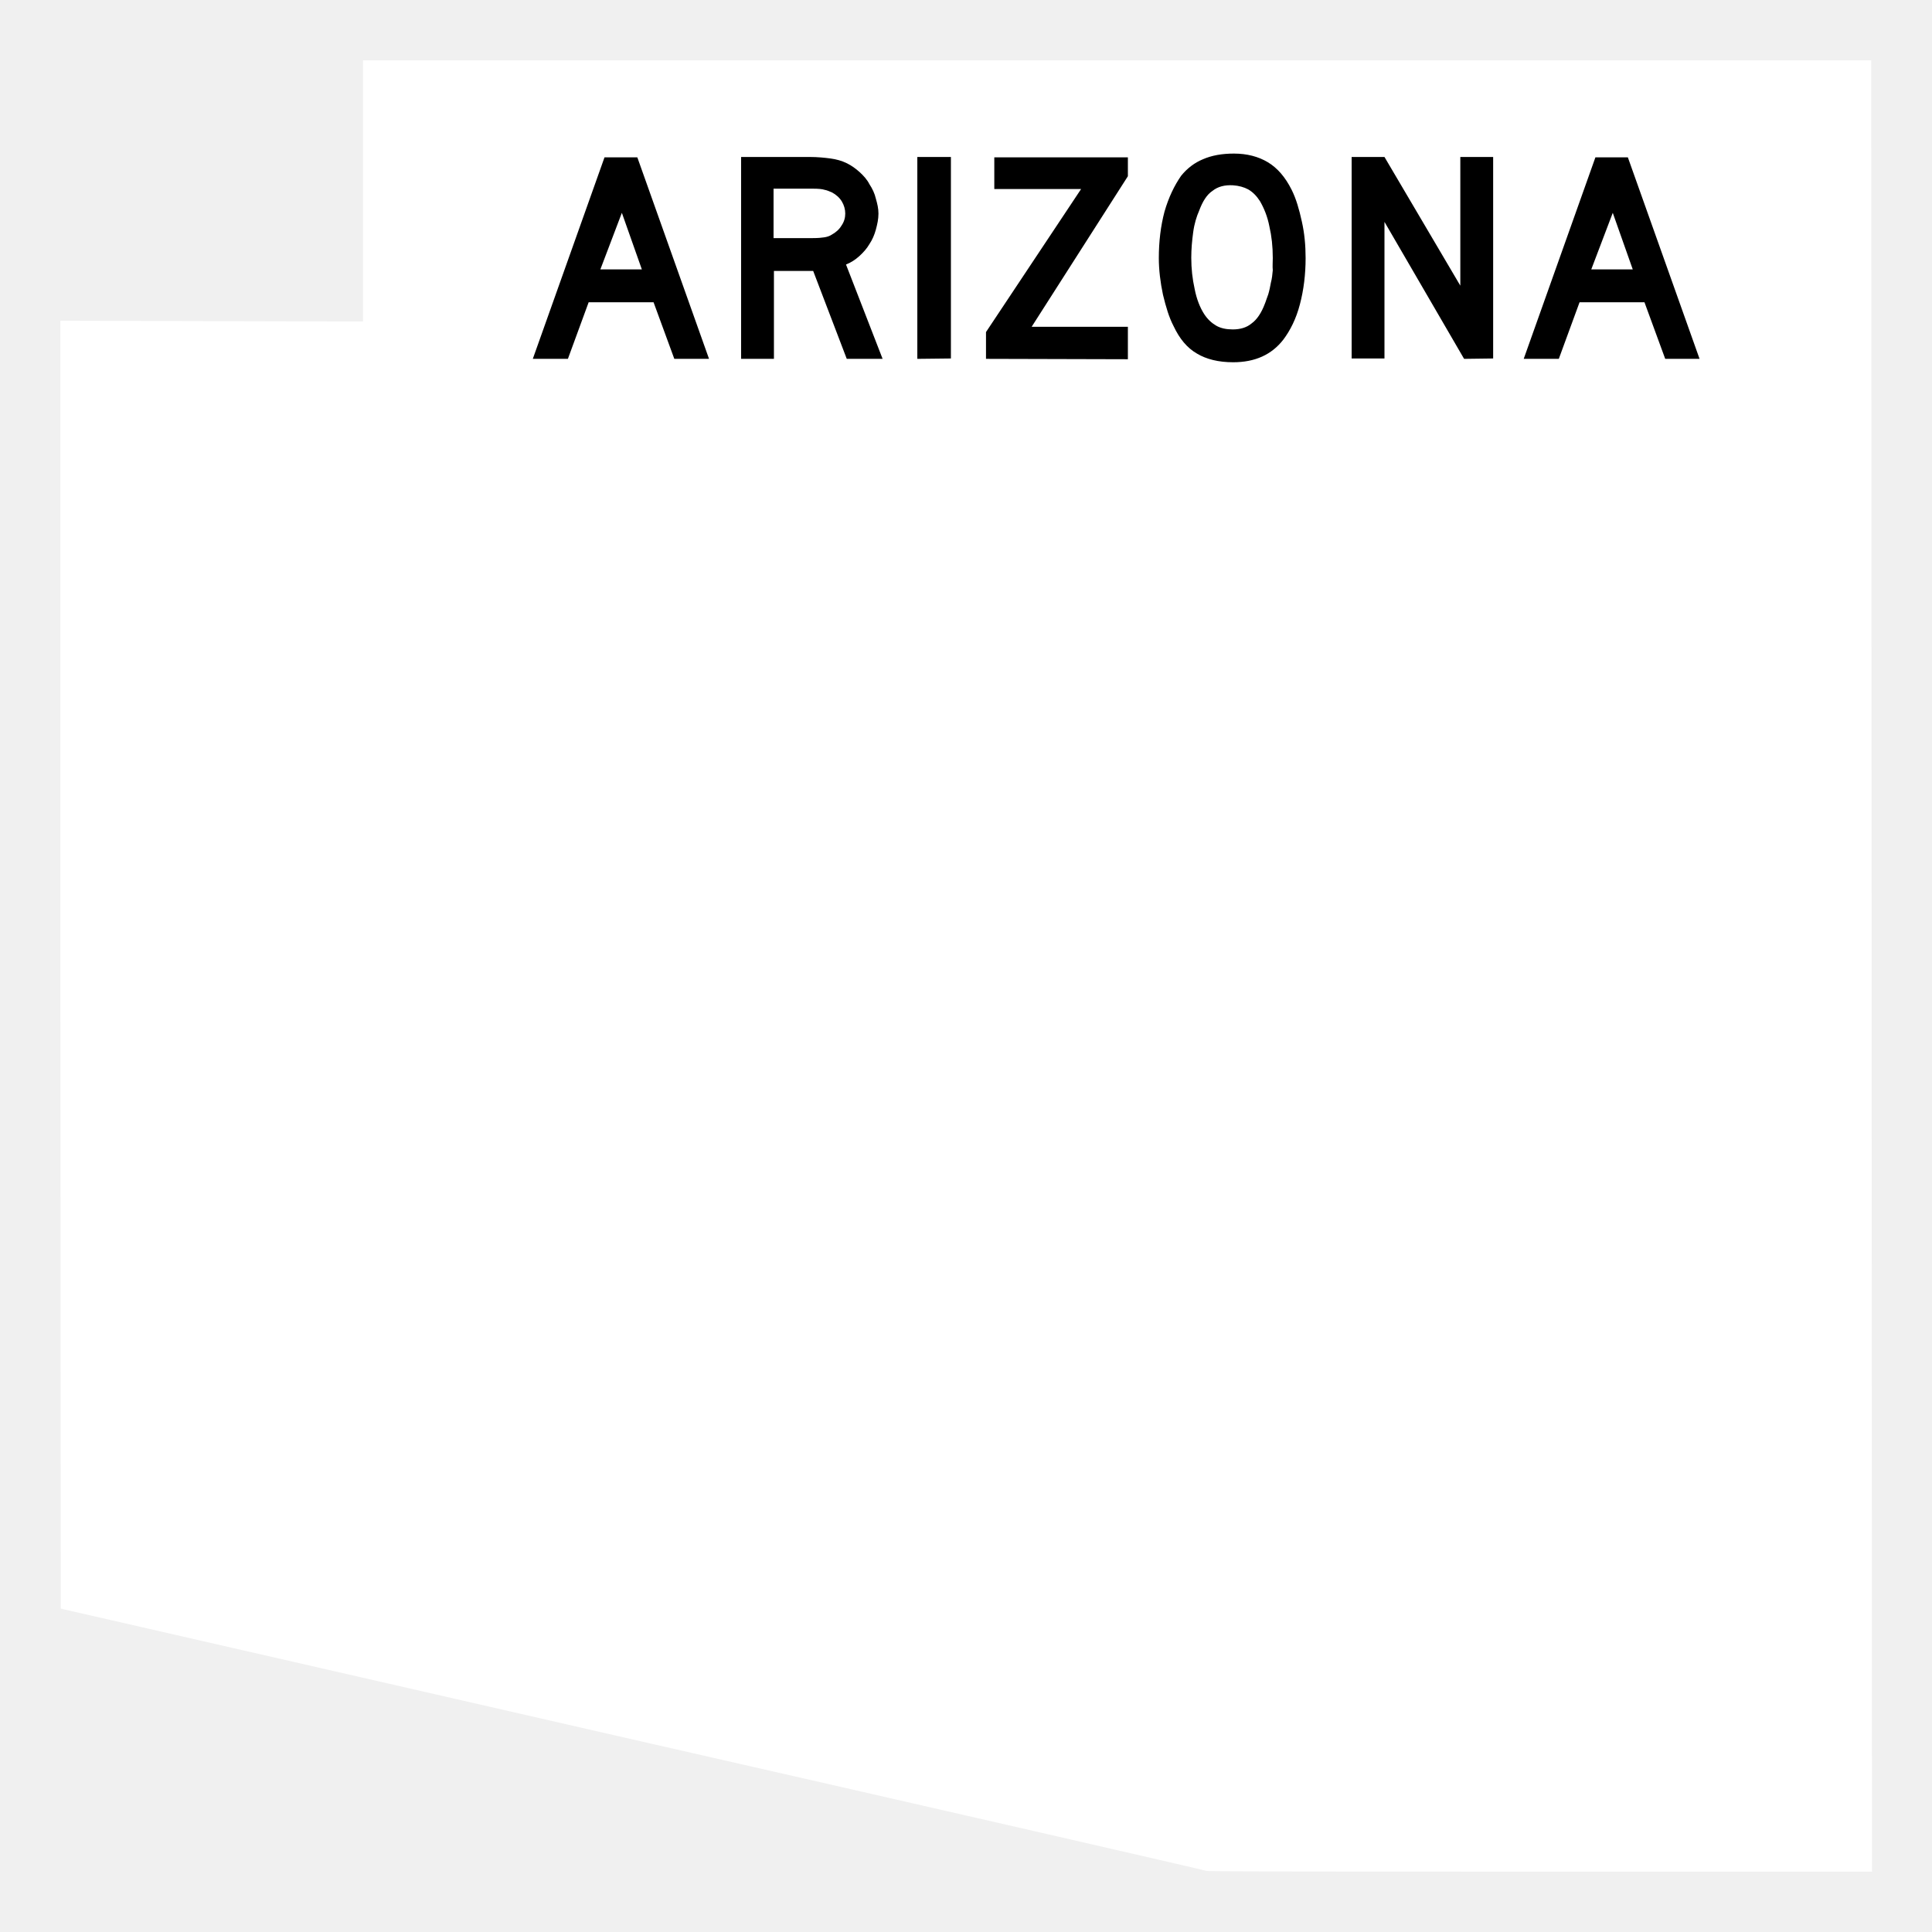
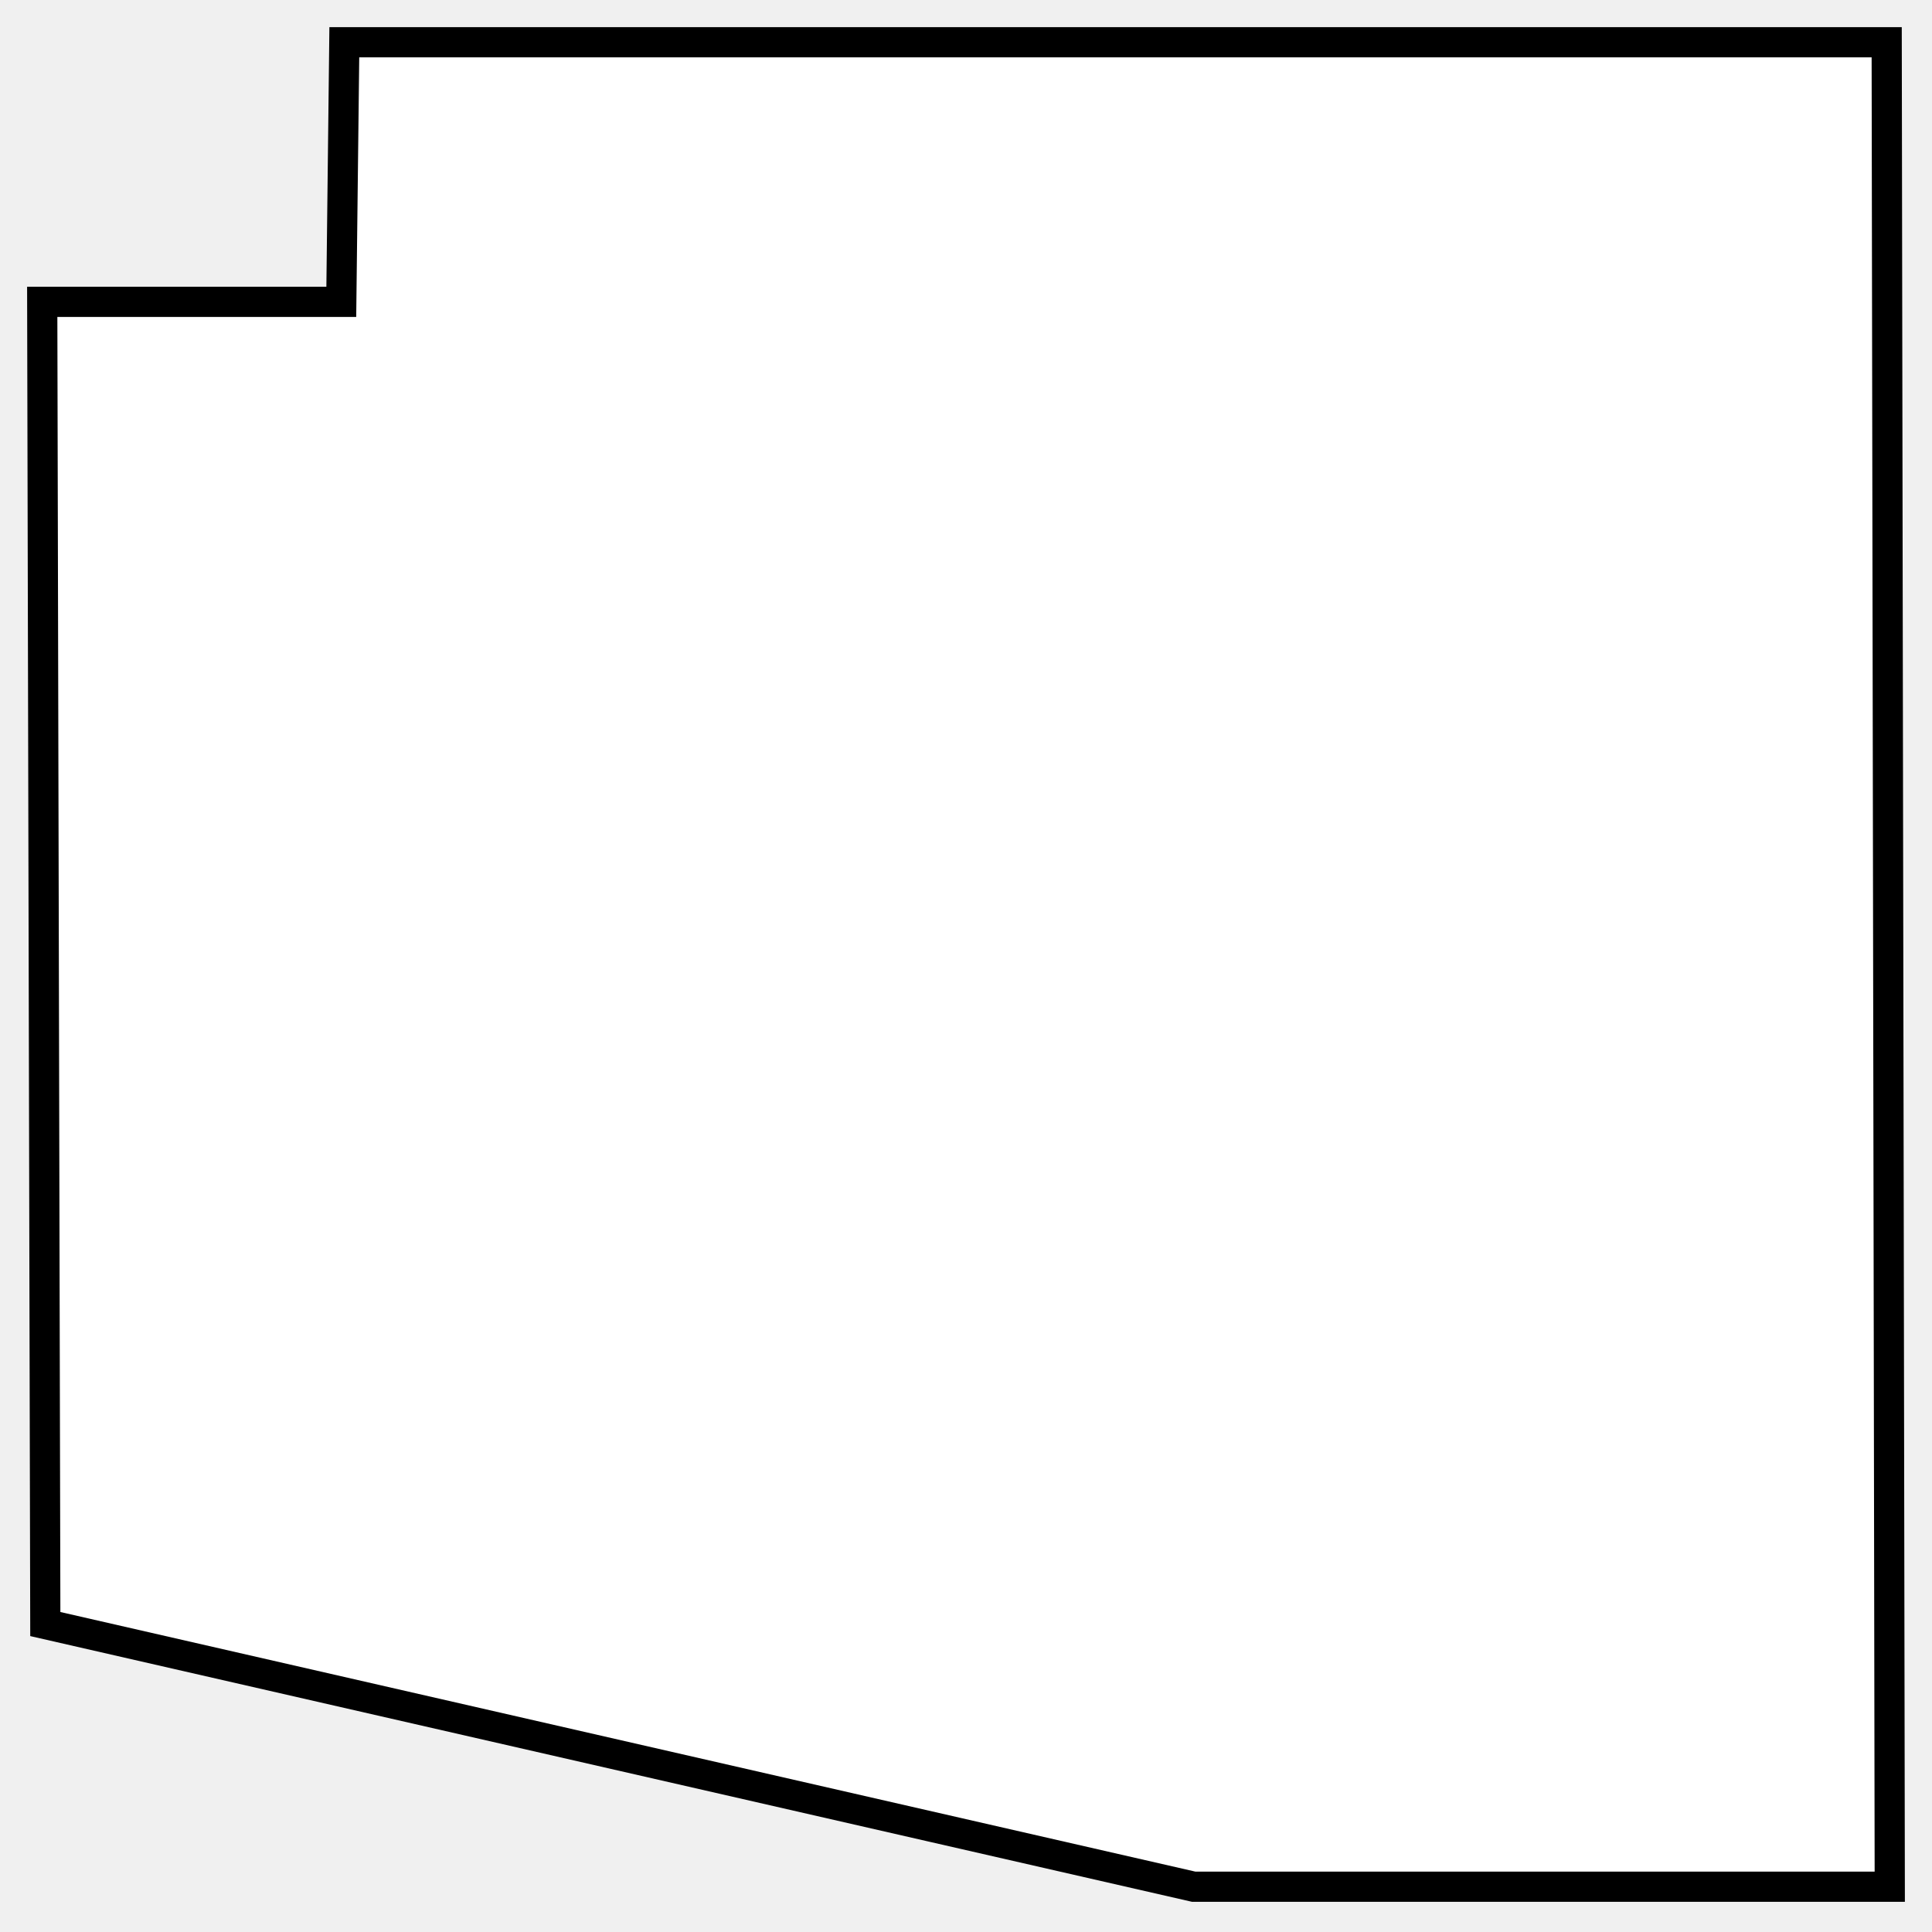
- <svg xmlns="http://www.w3.org/2000/svg" version="1.1" id="Shield" x="0px" y="0px" viewBox="0 0 512 512" enable-background="new 0 0 512 512" xml:space="preserve">
-   <g id="Background">
-     <path fill="#FFFFFF" d="M319.7,495.8c0-0.1-68.4-15.8-151.9-34.8L16.1,426.3L16,255.7L16,85l40.1,0.1l40.1,0.1V50.5V16H296h199.9   l0.1,240l0.1,240h-88.1C359.5,496,319.8,496,319.7,495.8z" />
-   </g>
-   <path id="ARIZONA" d="M178.7,95.1l-5.5-15H156l-5.5,15h-9.3l19-53.4h8.7l19,53.4H178.7 M164.8,56.4l-5.7,15h11L164.8,56.4   M224.4,95.1l-8.9-23.3h-10.4v23.3h-8.7V41.6h18.2c2.1,0,4,0.2,5.5,0.4c1.5,0.2,3,0.6,4.4,1.3c1.2,0.6,2.3,1.4,3.3,2.3  c1,0.9,2,2,2.6,3.2c0.8,1.2,1.4,2.5,1.7,3.8c0.4,1.4,0.7,2.6,0.7,4c0,1.5-0.3,2.8-0.7,4.3c-0.4,1.4-0.9,2.6-1.7,3.8  c-0.7,1.2-1.6,2.2-2.7,3.2c-1,0.9-2.2,1.7-3.5,2.2l9.7,25L224.4,95.1 M224,56.6c0-1.1-0.3-2.2-0.9-3.2c-0.6-1-1.5-1.8-2.6-2.4  c-0.7-0.3-1.4-0.6-2-0.7c-0.6-0.2-1.6-0.3-3.1-0.3h-10.4v13.1h10.4c1.4,0,2.4-0.1,3-0.2c0.7-0.1,1.4-0.3,2-0.7  c1.1-0.6,2-1.4,2.6-2.4C223.7,58.8,224,57.7,224,56.6 M243.1,95.1V41.6h8.9V95L243.1,95.1 M261.3,95.1V88l25.2-37.9h-23v-8.4h35.4v5  l-25.5,39.9h25.5v8.6L261.3,95.1 M346,68.4c0,4.3-0.5,8.4-1.5,12.2c-1,3.9-2.6,7-4.4,9.4c-3.1,4-7.5,6-13.3,6  c-3.9,0-7.1-0.8-9.6-2.3c-2.6-1.5-4.6-3.9-6.2-7.3c-1.2-2.3-2-5-2.8-8.3c-0.7-3.3-1.1-6.6-1.1-9.7c0-4.4,0.5-8.5,1.5-12.3  c1.1-3.8,2.6-6.9,4.4-9.5c1.6-2,3.6-3.5,5.8-4.4c2.3-1,5-1.5,8.2-1.5c3.5,0,6.5,0.8,9,2.3c2.5,1.5,4.6,3.9,6.3,7.3  c1.2,2.4,2,5.2,2.7,8.4C345.7,61.8,346,65,346,68.4 M337.3,68.4c0-3.1-0.3-5.8-0.9-8.4c-0.5-2.6-1.4-4.8-2.5-6.7  c-0.9-1.4-1.9-2.4-3.1-3.1c-1.1-0.6-2.5-1-4.1-1.1c-2.1-0.1-3.9,0.3-5.4,1.5c-1.5,1-2.6,2.8-3.5,5.2c-0.7,1.6-1.3,3.5-1.6,5.8  c-0.3,2.2-0.5,4.4-0.5,6.7c0,2.9,0.3,5.6,0.9,8.3c0.5,2.6,1.4,4.9,2.5,6.6c0.9,1.4,2,2.4,3.2,3.1c1.2,0.7,2.7,1,4.4,1  c2,0,3.7-0.5,5-1.6c1.4-1,2.6-2.8,3.5-5.2c0.3-0.7,0.5-1.5,0.9-2.5c0.3-1,0.5-2,0.7-3.1c0.3-1.1,0.4-2.2,0.5-3.3  C337.2,70.6,337.3,69.5,337.3,68.4 M388,95.1l-21.1-36.3V95h-8.7V41.6h8.7L387,75.7V41.6h8.7V95L388,95.1 M441.3,95.1l-5.5-15h-17.2  l-5.5,15h-9.3l19-53.4h8.6l19,53.4H441.3 M427.4,56.4l-5.7,15h11L427.4,56.4" />
+ <svg xmlns="http://www.w3.org/2000/svg" width="640" height="640" viewBox="0 0 640 640" version="1.1">
+   <polygon points="19,105 20,534 396,620 621,620 620,19 119,19 118,105" fill="#FFFFFF" stroke="#000000" stroke-width="20" stroke-linejoin="miter" stroke-miterlimit="10" paint-order="stroke fill" />
</svg>
